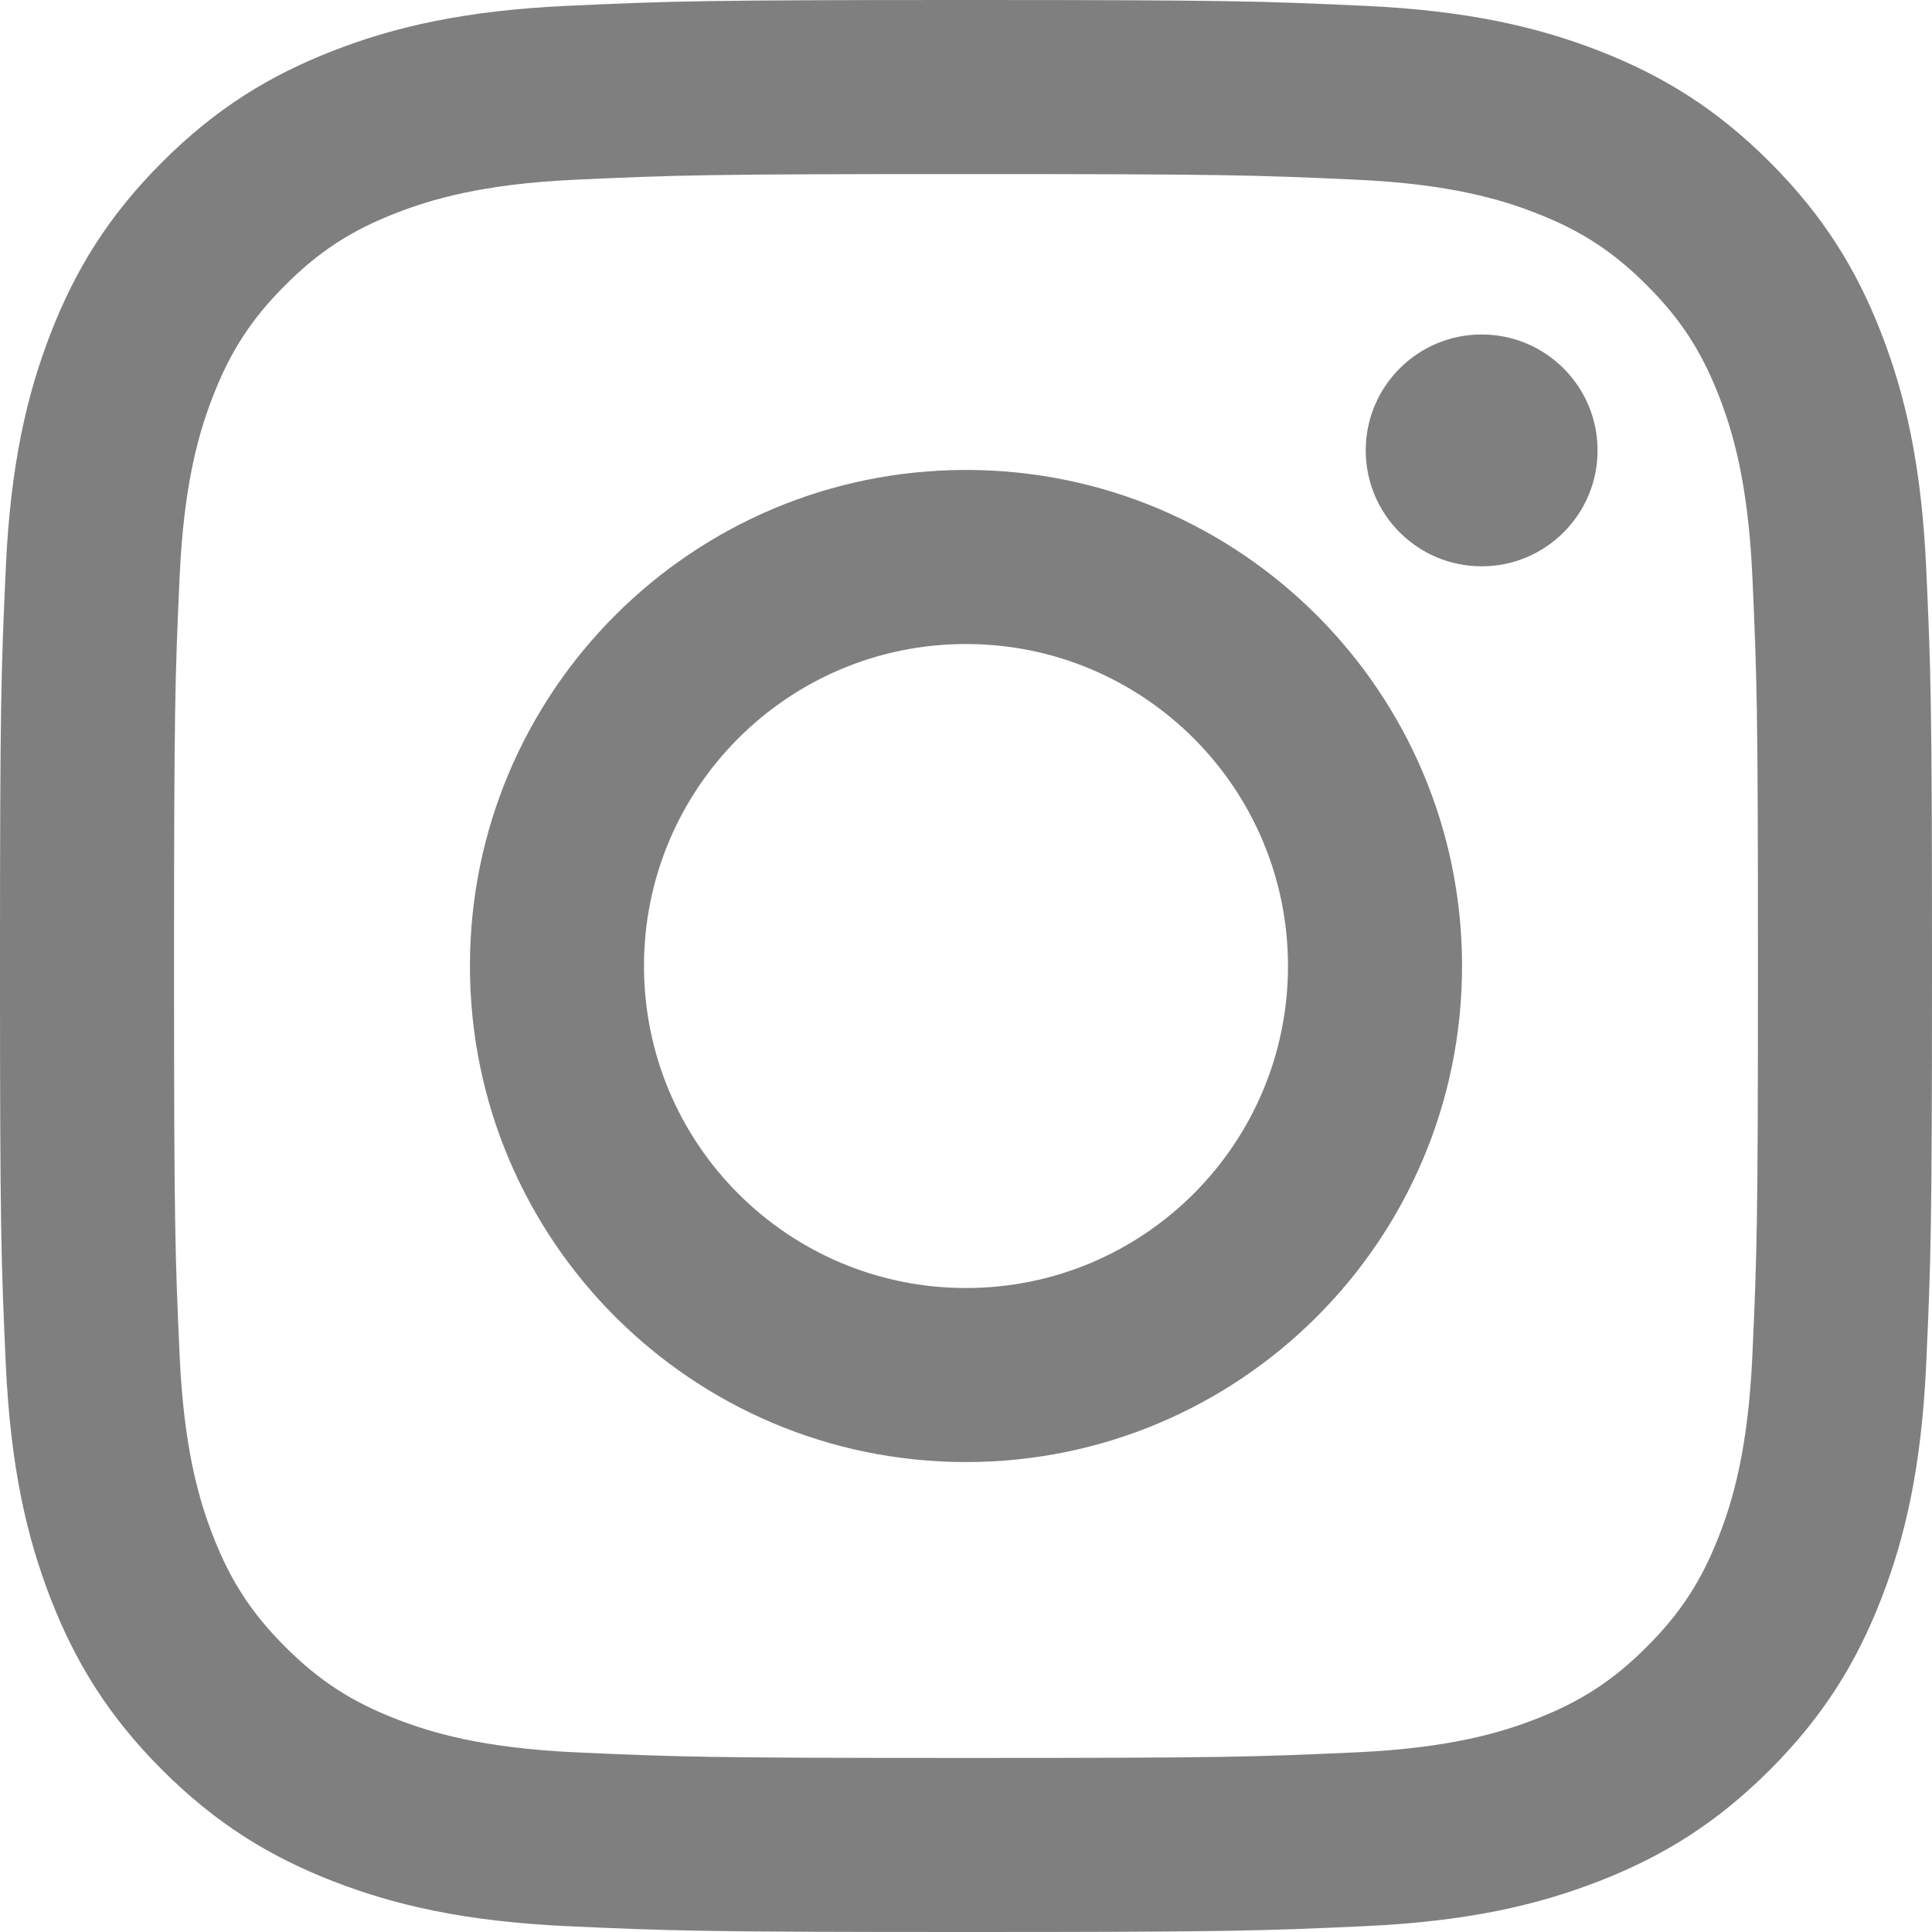
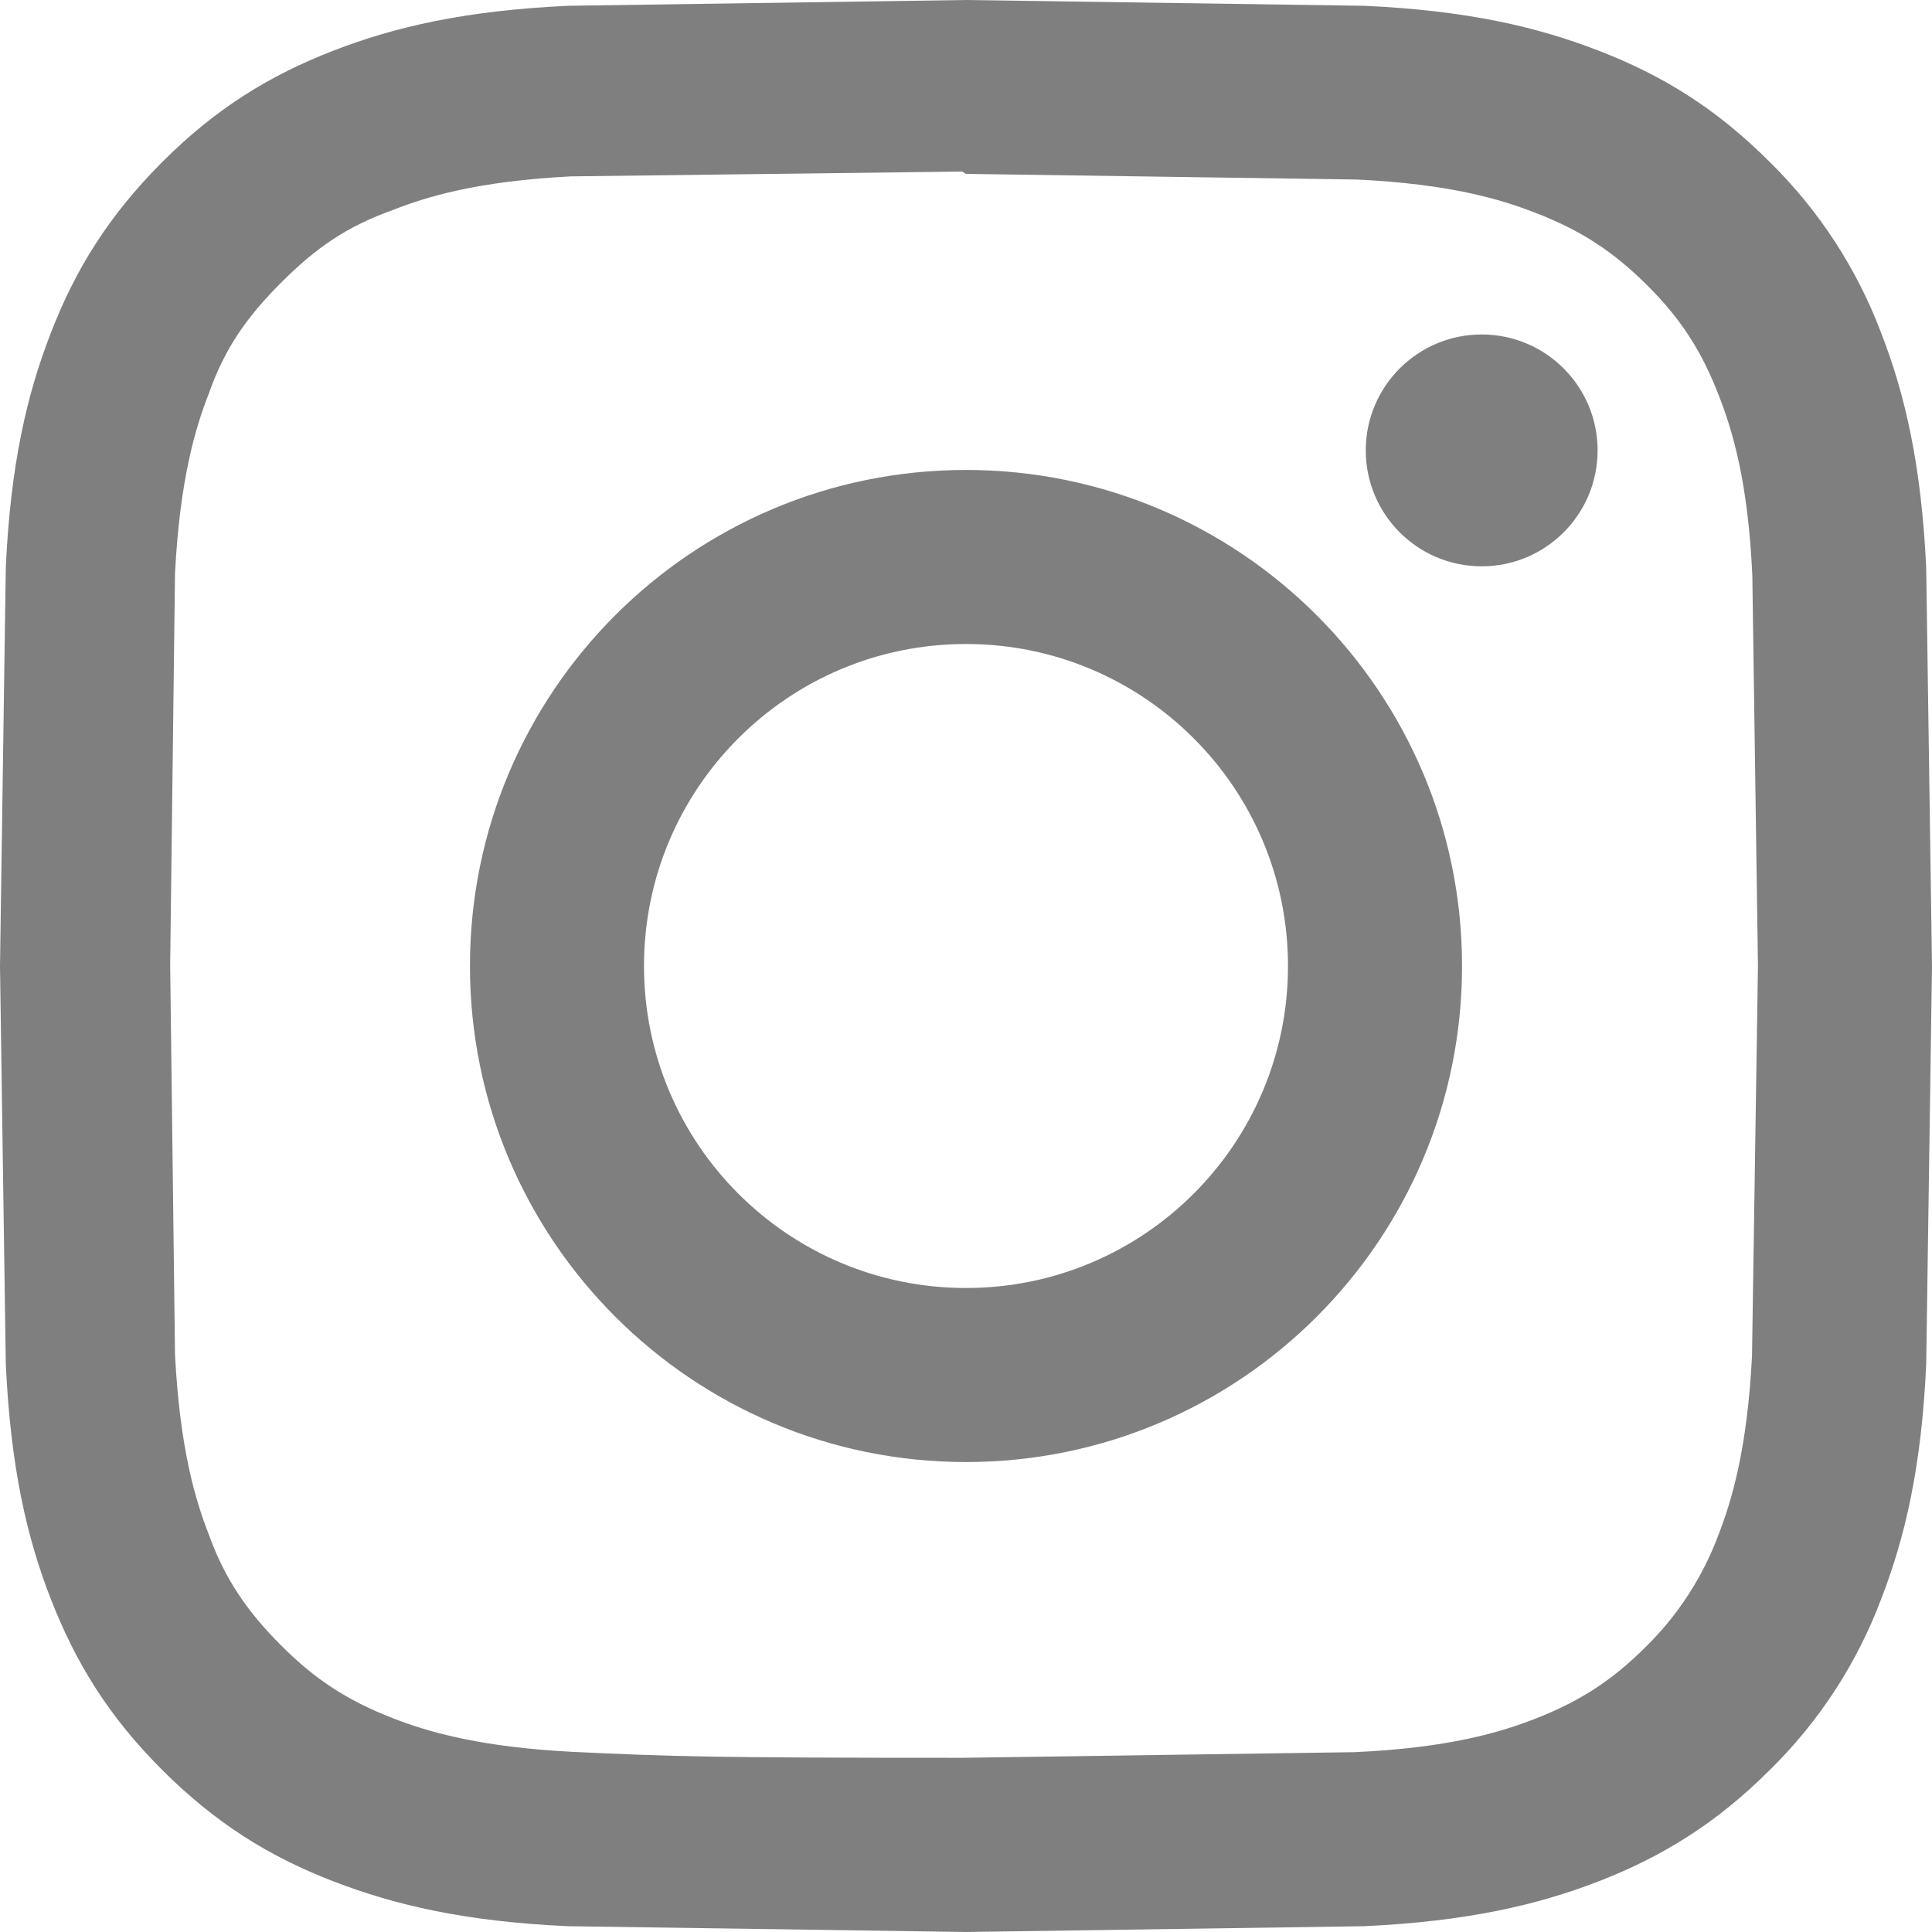
- <svg xmlns="http://www.w3.org/2000/svg" preserveAspectRatio="xMidYMid" version="1.1" viewBox="0 0 256 256">
-   <path d="m128 23.064c34.178 0 38.226 0.13 51.723 0.746 12.48 0.57 19.257 2.655 23.768 4.407 5.974 2.322 10.239 5.096 14.718 9.575s7.253 8.743 9.575 14.718c1.753 4.511 3.838 11.288 4.408 23.768 0.616 13.498 0.746 17.546 0.746 51.723 0 34.178-0.13 38.226-0.746 51.723-0.57 12.48-2.655 19.257-4.408 23.768-2.321 5.974-5.096 10.239-9.575 14.718s-8.743 7.253-14.718 9.575c-4.511 1.753-11.288 3.838-23.768 4.408-13.495 0.616-17.543 0.746-51.723 0.746-34.18 0-38.228-0.13-51.723-0.746-12.48-0.57-19.257-2.655-23.768-4.408-5.975-2.321-10.239-5.096-14.718-9.575s-7.253-8.743-9.575-14.718c-1.753-4.511-3.838-11.288-4.408-23.768-0.616-13.498-0.746-17.546-0.746-51.723 0-34.178 0.13-38.226 0.746-51.723 0.57-12.48 2.655-19.257 4.408-23.768 2.321-5.974 5.096-10.239 9.575-14.718s8.743-7.253 14.718-9.575c4.51-1.752 11.288-3.838 23.767-4.407 13.498-0.616 17.546-0.746 51.723-0.746m0-23.064c-34.763 0-39.121 0.147-52.774 0.77-13.625 0.622-22.929 2.785-31.071 5.95-8.417 3.271-15.555 7.648-22.671 14.764s-11.493 14.254-14.764 22.671c-3.164 8.142-5.328 17.447-5.95 31.071-0.623 13.652-0.77 18.011-0.77 52.774 0 34.763 0.147 39.122 0.77 52.774 0.622 13.625 2.785 22.929 5.95 31.071 3.271 8.417 7.648 15.555 14.764 22.671s14.254 11.493 22.671 14.764c8.142 3.164 17.447 5.328 31.071 5.95 13.653 0.623 18.011 0.77 52.774 0.77 34.763 0 39.122-0.147 52.774-0.77 13.625-0.622 22.929-2.785 31.071-5.95 8.417-3.271 15.555-7.648 22.671-14.764s11.493-14.254 14.764-22.671c3.164-8.142 5.328-17.447 5.95-31.071 0.623-13.652 0.77-18.011 0.77-52.774 0-34.763-0.147-39.122-0.77-52.774-0.622-13.625-2.785-22.929-5.95-31.071-3.271-8.417-7.648-15.555-14.764-22.671s-14.254-11.493-22.671-14.764c-8.142-3.164-17.447-5.328-31.071-5.95-13.652-0.623-18.011-0.77-52.774-0.77zm0 62.27c-36.301 0-65.73 29.428-65.73 65.73s29.428 65.73 65.73 65.73 65.73-29.428 65.73-65.73-29.428-65.73-65.73-65.73zm0 108.4c-23.564 0-42.667-19.103-42.667-42.667s19.103-42.667 42.667-42.667 42.667 19.103 42.667 42.667-19.103 42.667-42.667 42.667zm83.687-110.99c0 8.483-6.877 15.36-15.36 15.36s-15.36-6.877-15.36-15.36 6.877-15.36 15.36-15.36 15.36 6.877 15.36 15.36z" fill="#7F7F7F" />
+ <svg xmlns="http://www.w3.org/2000/svg" fill="#7F7F7F" viewBox="0 0 24 24">
+   <path d="M12 0L7.053.072C5.775.132 4.905.333 4.14.63c-.79.306-1.46.717-2.126 1.384S.935 3.35.63 4.14c-.297.765-.5 1.635-.558 2.913L0 12l.072 4.947c.06 1.277.26 2.148.558 2.913.306.788.717 1.46 1.384 2.126s1.336 1.08 2.126 1.384c.766.296 1.636.5 2.913.558L12 24l4.947-.072c1.277-.06 2.148-.262 2.913-.558.788-.306 1.46-.718 2.126-1.384a5.86 5.86 0 0 0 1.384-2.126c.296-.765.5-1.636.558-2.913L24 12l-.072-4.947c-.06-1.277-.262-2.15-.558-2.913a5.89 5.89 0 0 0-1.384-2.126C21.32 1.347 20.65.935 19.86.63c-.765-.297-1.636-.5-2.913-.558L12 0zm0 2.16l4.85.07c1.17.055 1.805.25 2.227.415.562.217.96.477 1.382.896s.68.82.896 1.38c.164.422.36 1.057.413 2.227l.07 4.85-.074 4.85c-.06 1.17-.256 1.805-.42 2.227a3.81 3.81 0 0 1-.899 1.382c-.42.42-.824.68-1.38.896-.42.164-1.065.36-2.235.413l-4.86.07c-3.21 0-3.586-.015-4.86-.074-1.17-.06-1.816-.256-2.236-.42-.57-.224-.96-.48-1.38-.9s-.7-.824-.9-1.38c-.165-.42-.36-1.065-.42-2.235l-.06-4.844.06-4.86c.06-1.17.255-1.814.42-2.234.2-.57.48-.96.9-1.38s.8-.69 1.38-.898c.42-.166 1.05-.36 2.22-.42l4.86-.06.045.03zm0 3.678c-3.405 0-6.162 2.76-6.162 6.162s2.76 6.162 6.162 6.162 6.162-2.76 6.162-6.162S15.402 5.838 12 5.838zM12 16a4 4 0 1 1 0-8 4 4 0 1 1 0 8zm7.846-10.405a1.44 1.44 0 1 1-2.88 0 1.44 1.44 0 1 1 2.88 0z" />
</svg>
